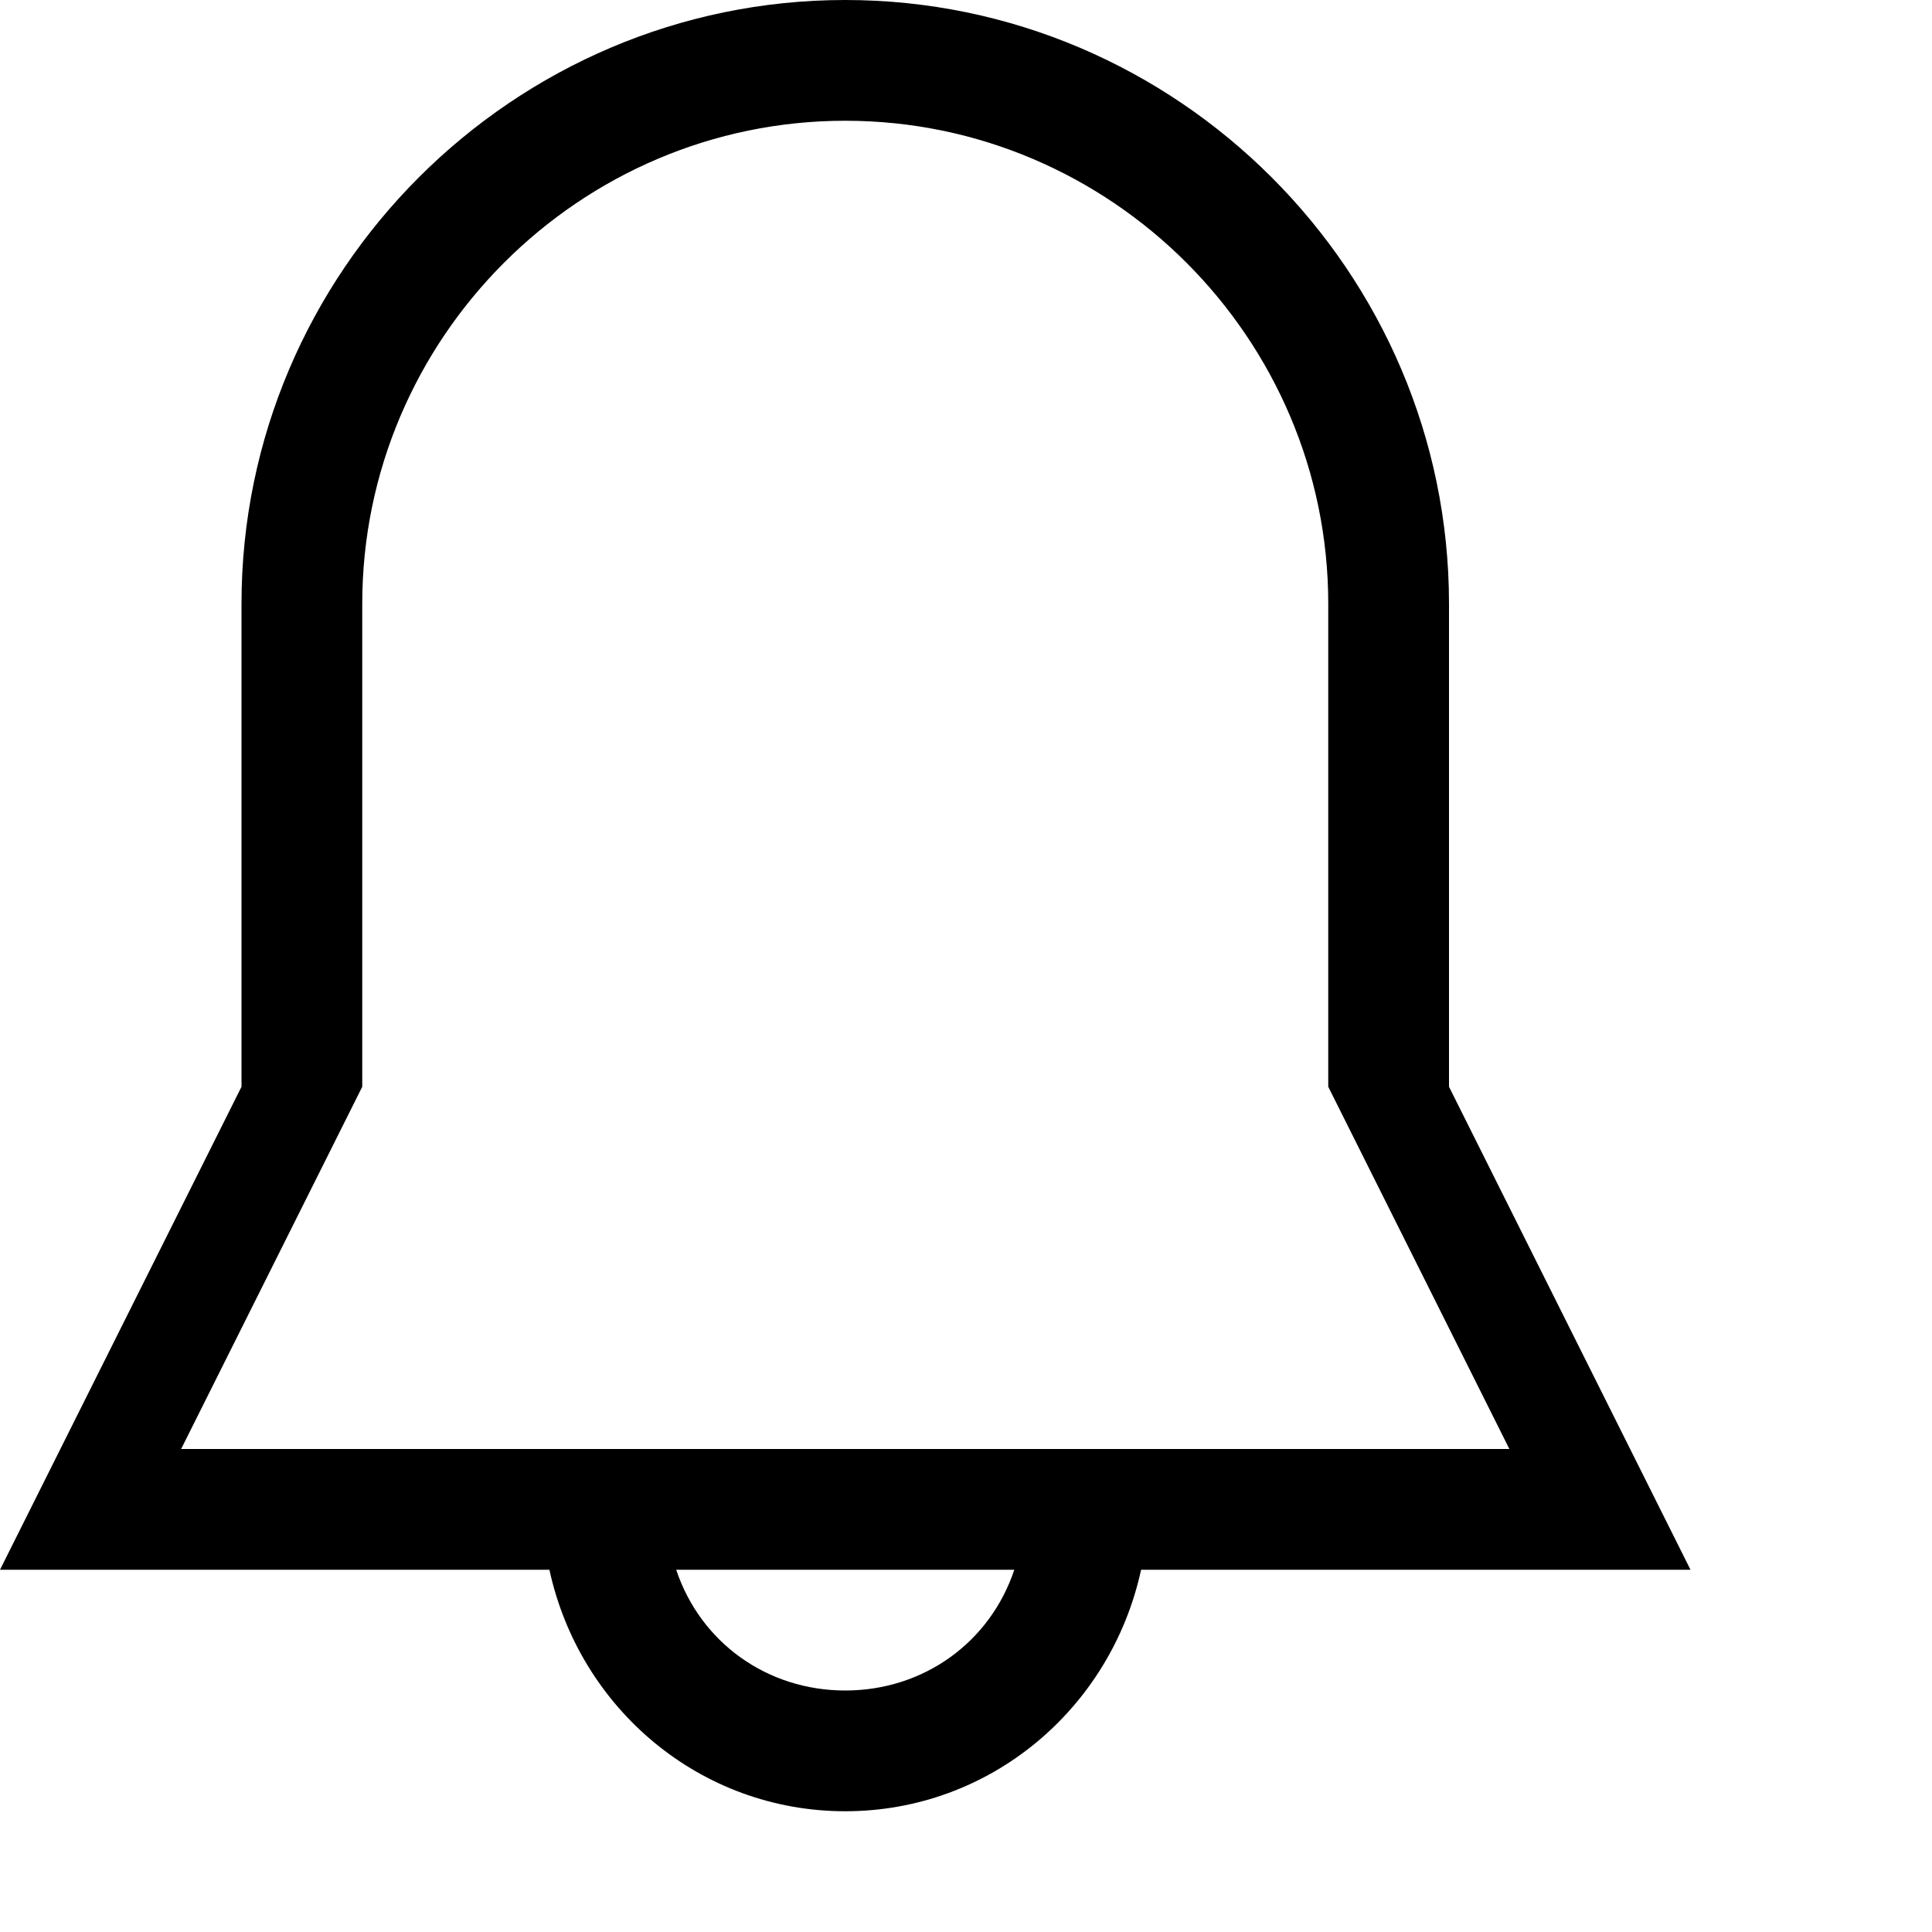
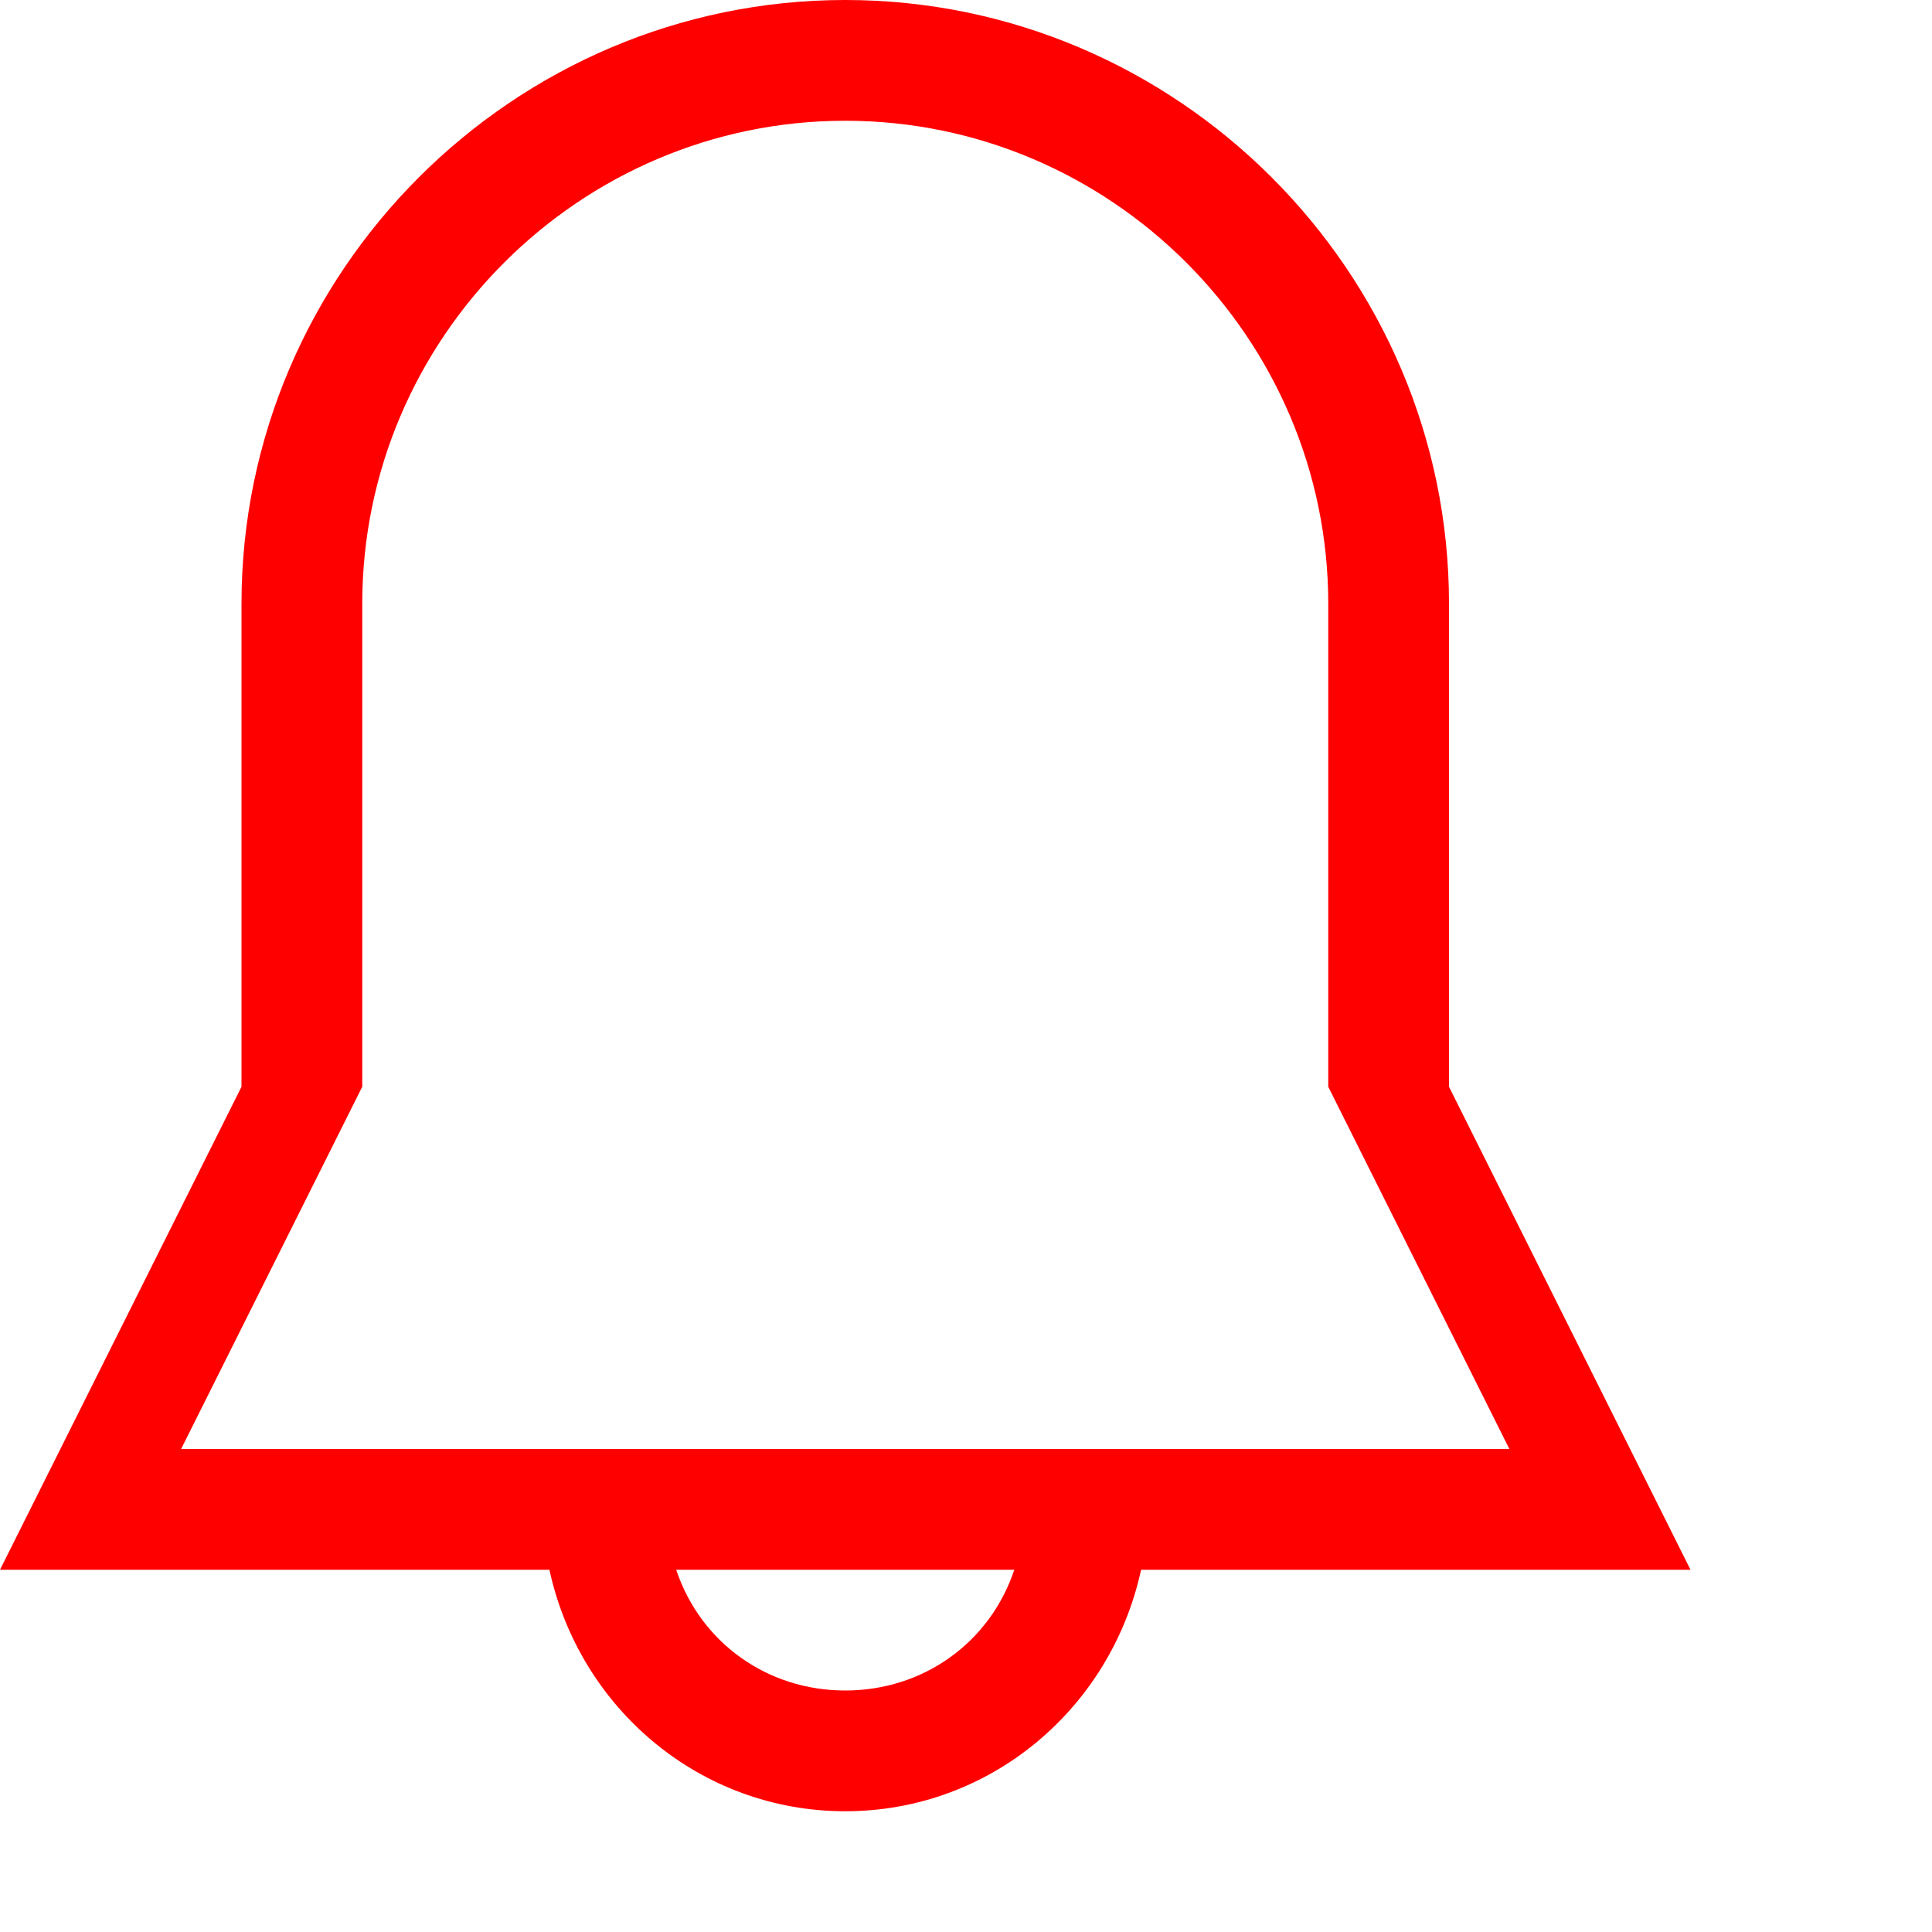
- <svg xmlns="http://www.w3.org/2000/svg" version="1.1" id="Layer_1" x="0px" y="0px" viewBox="0 0 32 32" style="enable-background:new 0 0 32 32;" xml:space="preserve">
-   <style type="text/css">
- 	.st0{fill:#000000;}
- </style>
-   <g id="_x36__6_">
-     <g>
-       <path class="st0" d="M24,18v-8c0-5.5-4.5-10-10-10S4,4.5,4,10v8l-4,8h9.1c0.5,2.3,2.5,4,4.9,4s4.4-1.7,4.9-4H28L24,18z M14,28    c-1.3,0-2.4-0.8-2.8-2h5.6C16.4,27.2,15.3,28,14,28z M3,24l3-6v-8c0-4.4,3.6-8,8-8s8,3.6,8,8v8l3,6H3z" />
-     </g>
-   </g>
+ <svg xmlns="http://www.w3.org/2000/svg" viewBox="0 0 32 32">
+   <path fill="red" strok="red" strok-width="3" d="M24 18v-8c0-5.5-4.5-10-10-10S4 4.5 4 10v8l-4 8h9.1c.5 2.3 2.5 4 4.9 4s4.4-1.7 4.9-4H28l-4-8zM14 28c-1.3 0-2.4-.8-2.8-2h5.6c-.4 1.2-1.5 2-2.8 2zM3 24l3-6v-8c0-4.4 3.6-8 8-8s8 3.6 8 8v8l3 6H3z" />
</svg>
